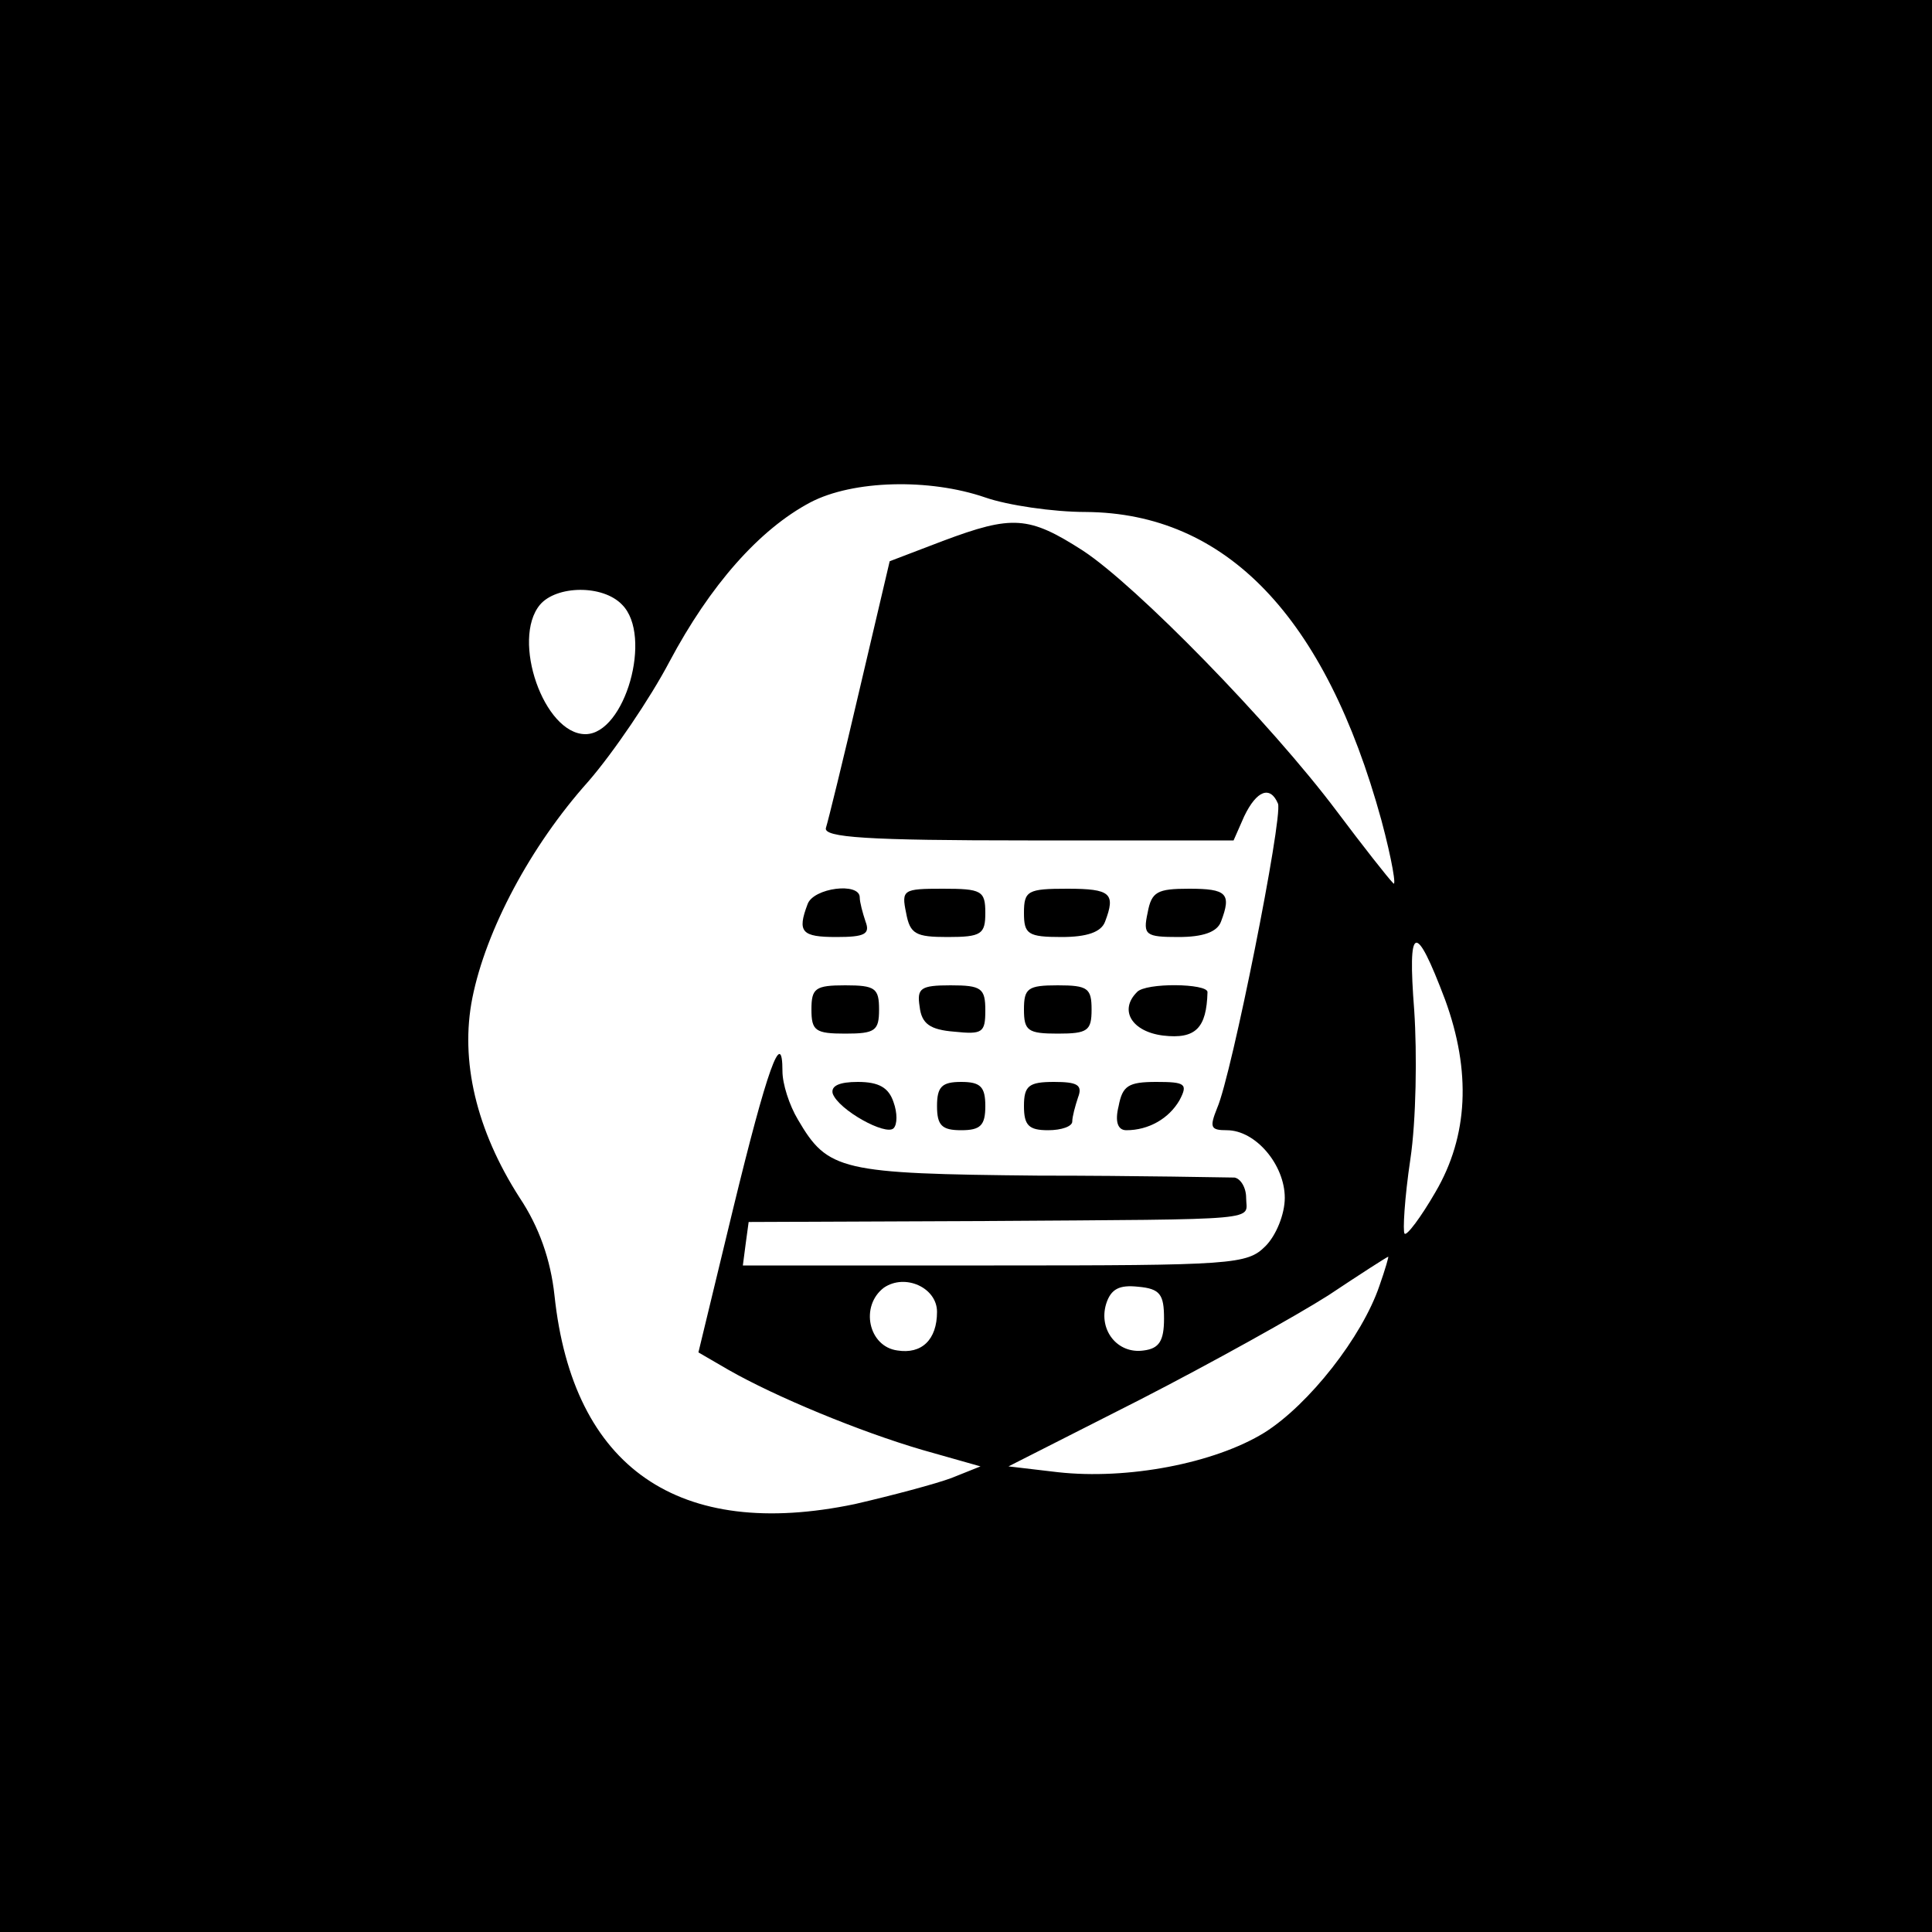
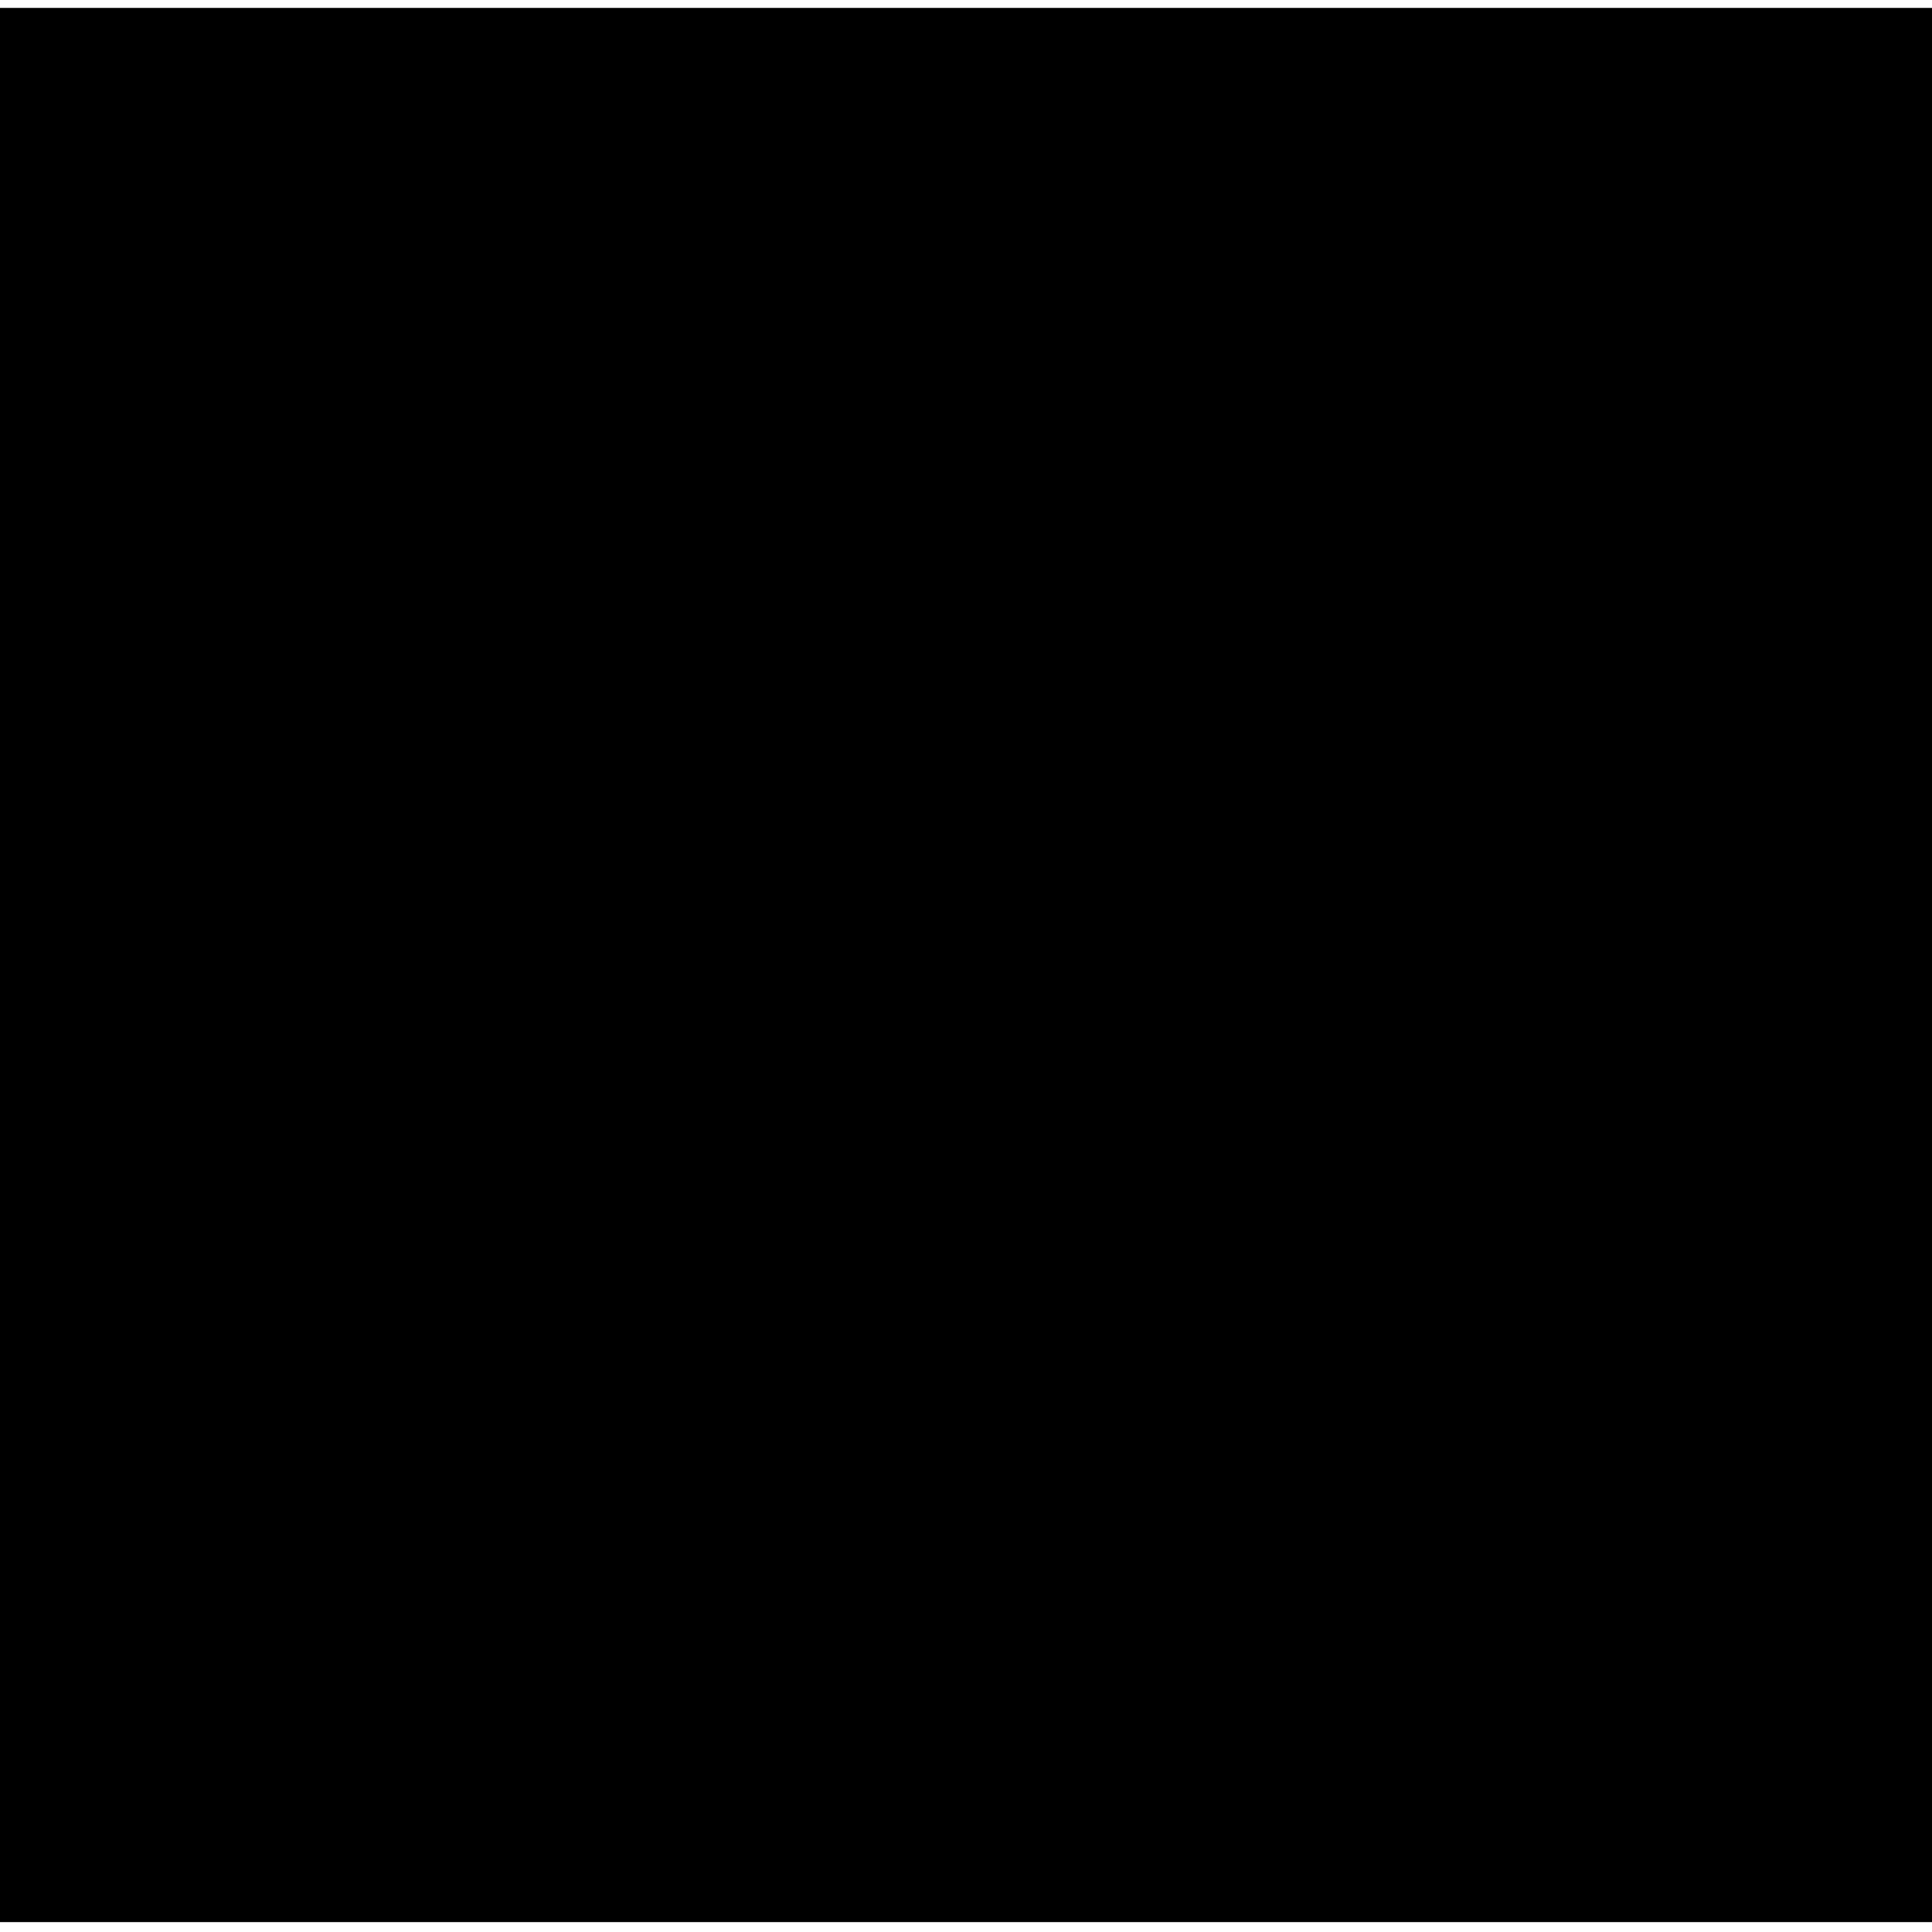
- <svg xmlns="http://www.w3.org/2000/svg" version="1.0" width="200pt" height="200pt" viewBox="0 0 200 200" preserveAspectRatio="xMidYMid meet">
-   <g transform="translate(0,200) scale(0.1,-0.1)" fill="#000000" stroke="none">
-     <path d="M0 1000 l0 -1000 1000 0 1000 0 0 1000 0 1000 -1000 0 -1000 0 0 -1000z m1020 485 c23 -8 70 -15 104 -15 145 -1 248 -108 306 -319 11 -41 16 -71 12 -65 -5 5 -31 38 -58 74 -69 92 -208 234 -263 270 -56 36 -73 37 -145 10 l-55 -21 -31 -132 c-17 -73 -33 -138 -35 -144 -3 -10 43 -13 209 -13 l213 0 11 25 c13 27 27 32 35 13 5 -15 -48 -281 -63 -315 -8 -20 -7 -23 10 -23 30 0 60 -36 60 -70 0 -17 -9 -39 -20 -50 -19 -19 -33 -20 -281 -20 l-260 0 3 23 3 22 245 1 c294 2 270 0 270 24 0 11 -6 20 -12 21 -7 0 -98 2 -203 2 -205 2 -218 5 -249 58 -9 15 -16 37 -16 50 0 47 -16 2 -51 -142 l-36 -149 31 -18 c49 -28 136 -64 201 -83 l60 -17 -30 -12 c-16 -6 -61 -18 -100 -27 -182 -38 -292 37 -311 216 -4 37 -16 71 -36 101 -45 70 -62 142 -49 207 14 70 60 157 120 224 26 30 64 86 84 124 42 79 93 137 146 165 44 23 123 25 181 5z m-376 -111 c32 -32 3 -134 -38 -134 -43 0 -77 98 -47 134 17 20 65 21 85 0z m852 -409 c27 -74 24 -141 -10 -199 -15 -26 -30 -46 -32 -43 -2 2 0 37 6 77 6 40 7 109 4 154 -7 90 1 93 32 11z m-68 -296 c-18 -53 -73 -123 -119 -152 -52 -32 -142 -49 -214 -41 l-51 6 136 69 c74 38 162 87 195 108 33 22 61 40 62 40 1 1 -3 -13 -9 -30z m-458 -27 c0 -29 -16 -44 -41 -40 -30 4 -39 46 -14 65 22 15 55 0 55 -25z m235 -7 c0 -23 -5 -31 -21 -33 -27 -4 -47 21 -39 48 5 16 14 20 33 18 23 -2 27 -8 27 -33z" />
-     <path d="M836 1064 c-11 -29 -6 -34 30 -34 29 0 35 3 30 16 -3 9 -6 20 -6 25 0 16 -48 10 -54 -7z" />
-     <path d="M938 1055 c4 -22 10 -25 43 -25 35 0 39 3 39 25 0 23 -4 25 -44 25 -41 0 -43 -1 -38 -25z" />
-     <path d="M1060 1055 c0 -22 4 -25 39 -25 26 0 41 5 45 16 11 29 6 34 -39 34 -41 0 -45 -2 -45 -25z" />
-     <path d="M1188 1055 c-5 -23 -2 -25 32 -25 25 0 40 5 44 16 11 29 6 34 -33 34 -33 0 -39 -3 -43 -25z" />
-     <path d="M840 955 c0 -22 4 -25 35 -25 31 0 35 3 35 25 0 22 -4 25 -35 25 -31 0 -35 -3 -35 -25z" />
-     <path d="M952 958 c2 -18 11 -24 36 -26 29 -3 32 -1 32 22 0 23 -4 26 -36 26 -31 0 -35 -3 -32 -22z" />
-     <path d="M1060 955 c0 -22 4 -25 35 -25 31 0 35 3 35 25 0 22 -4 25 -35 25 -31 0 -35 -3 -35 -25z" />
-     <path d="M1177 973 c-19 -19 -5 -41 27 -45 34 -4 45 8 46 45 0 9 -64 10 -73 0z" />
-     <path d="M862 868 c6 -17 55 -44 63 -36 4 4 4 16 0 27 -5 15 -15 21 -37 21 -19 0 -28 -4 -26 -12z" />
-     <path d="M970 855 c0 -20 5 -25 25 -25 20 0 25 5 25 25 0 20 -5 25 -25 25 -20 0 -25 -5 -25 -25z" />
-     <path d="M1060 855 c0 -20 5 -25 25 -25 14 0 25 4 25 9 0 5 3 16 6 25 5 13 -1 16 -25 16 -26 0 -31 -4 -31 -25z" />
-     <path d="M1158 855 c-4 -16 -1 -25 8 -25 23 0 44 12 55 31 9 17 6 19 -24 19 -29 0 -35 -4 -39 -25z" />
+ <svg xmlns="http://www.w3.org/2000/svg" version="1.0" width="977pt" height="977pt" viewBox="0 0 977 977" preserveAspectRatio="xMidYMid meet">
+   <g transform="translate(0,977) scale(0.1,-0.1)" fill="#000000" stroke="none">
+     <path d="M0 4890 l0 -4840 4885 0 4885 0 0 4840 0 4840 -4885 0 -4885 0 0 -4840z" />
  </g>
</svg>
